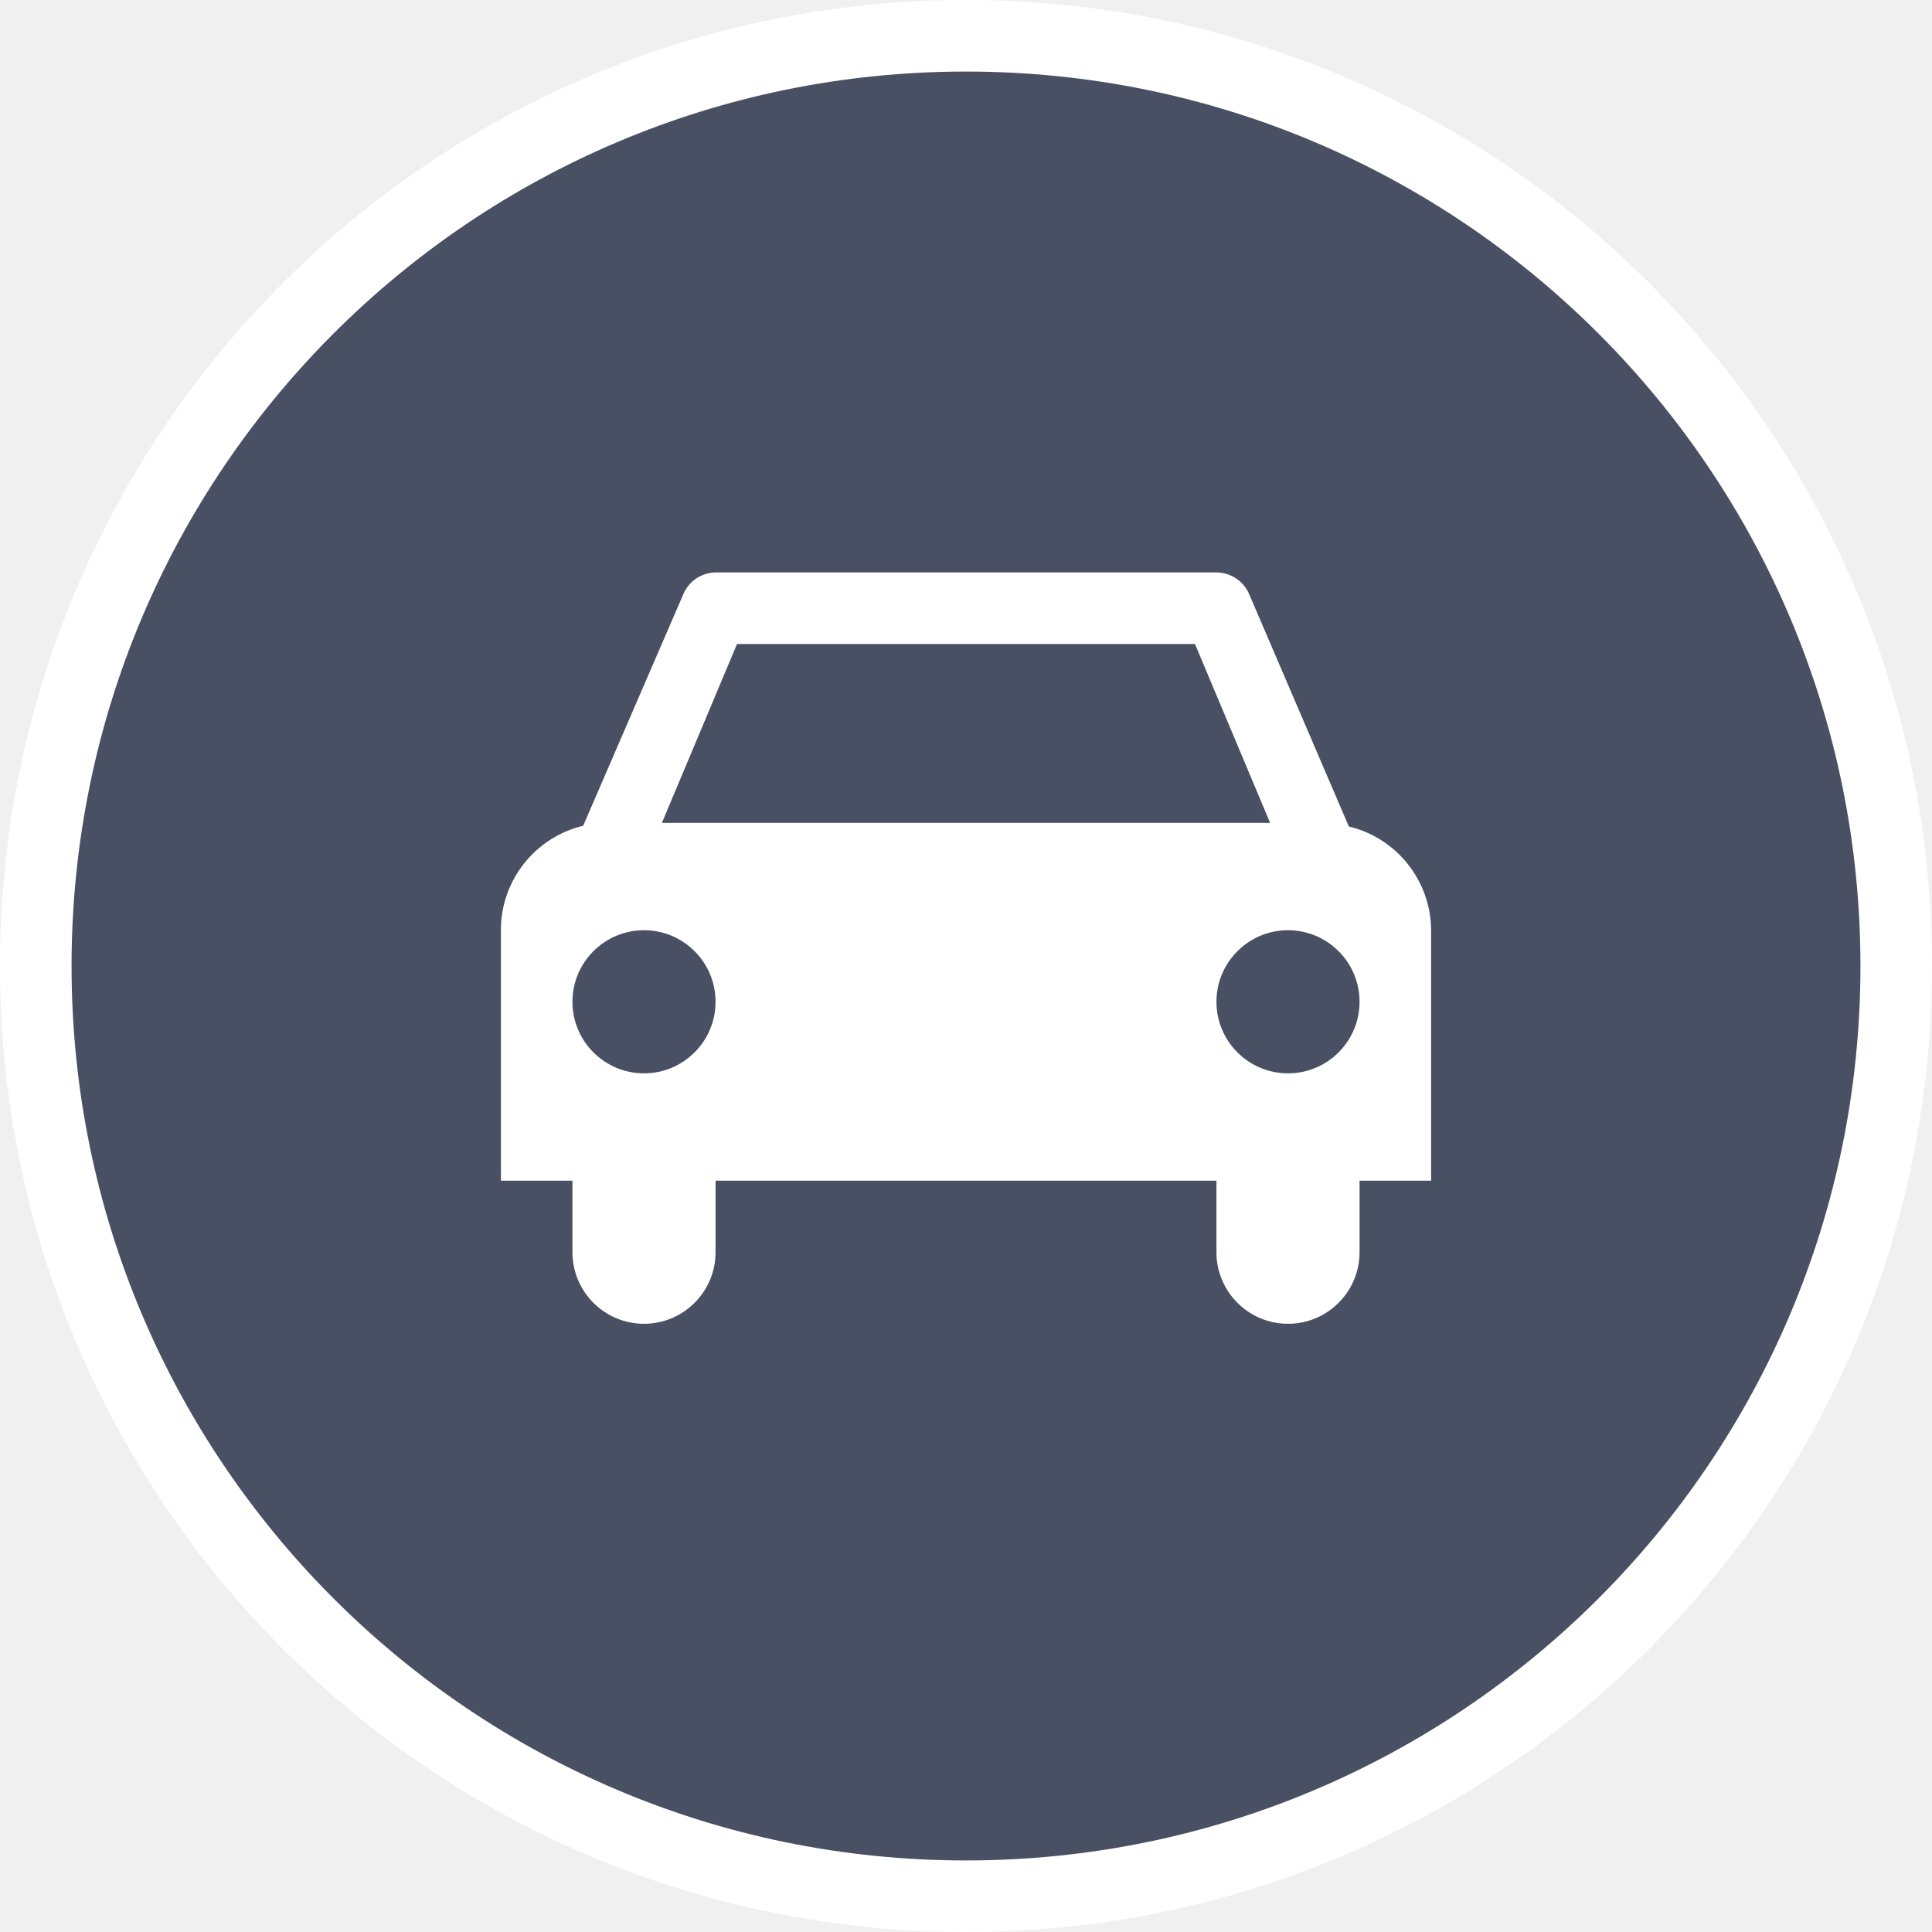
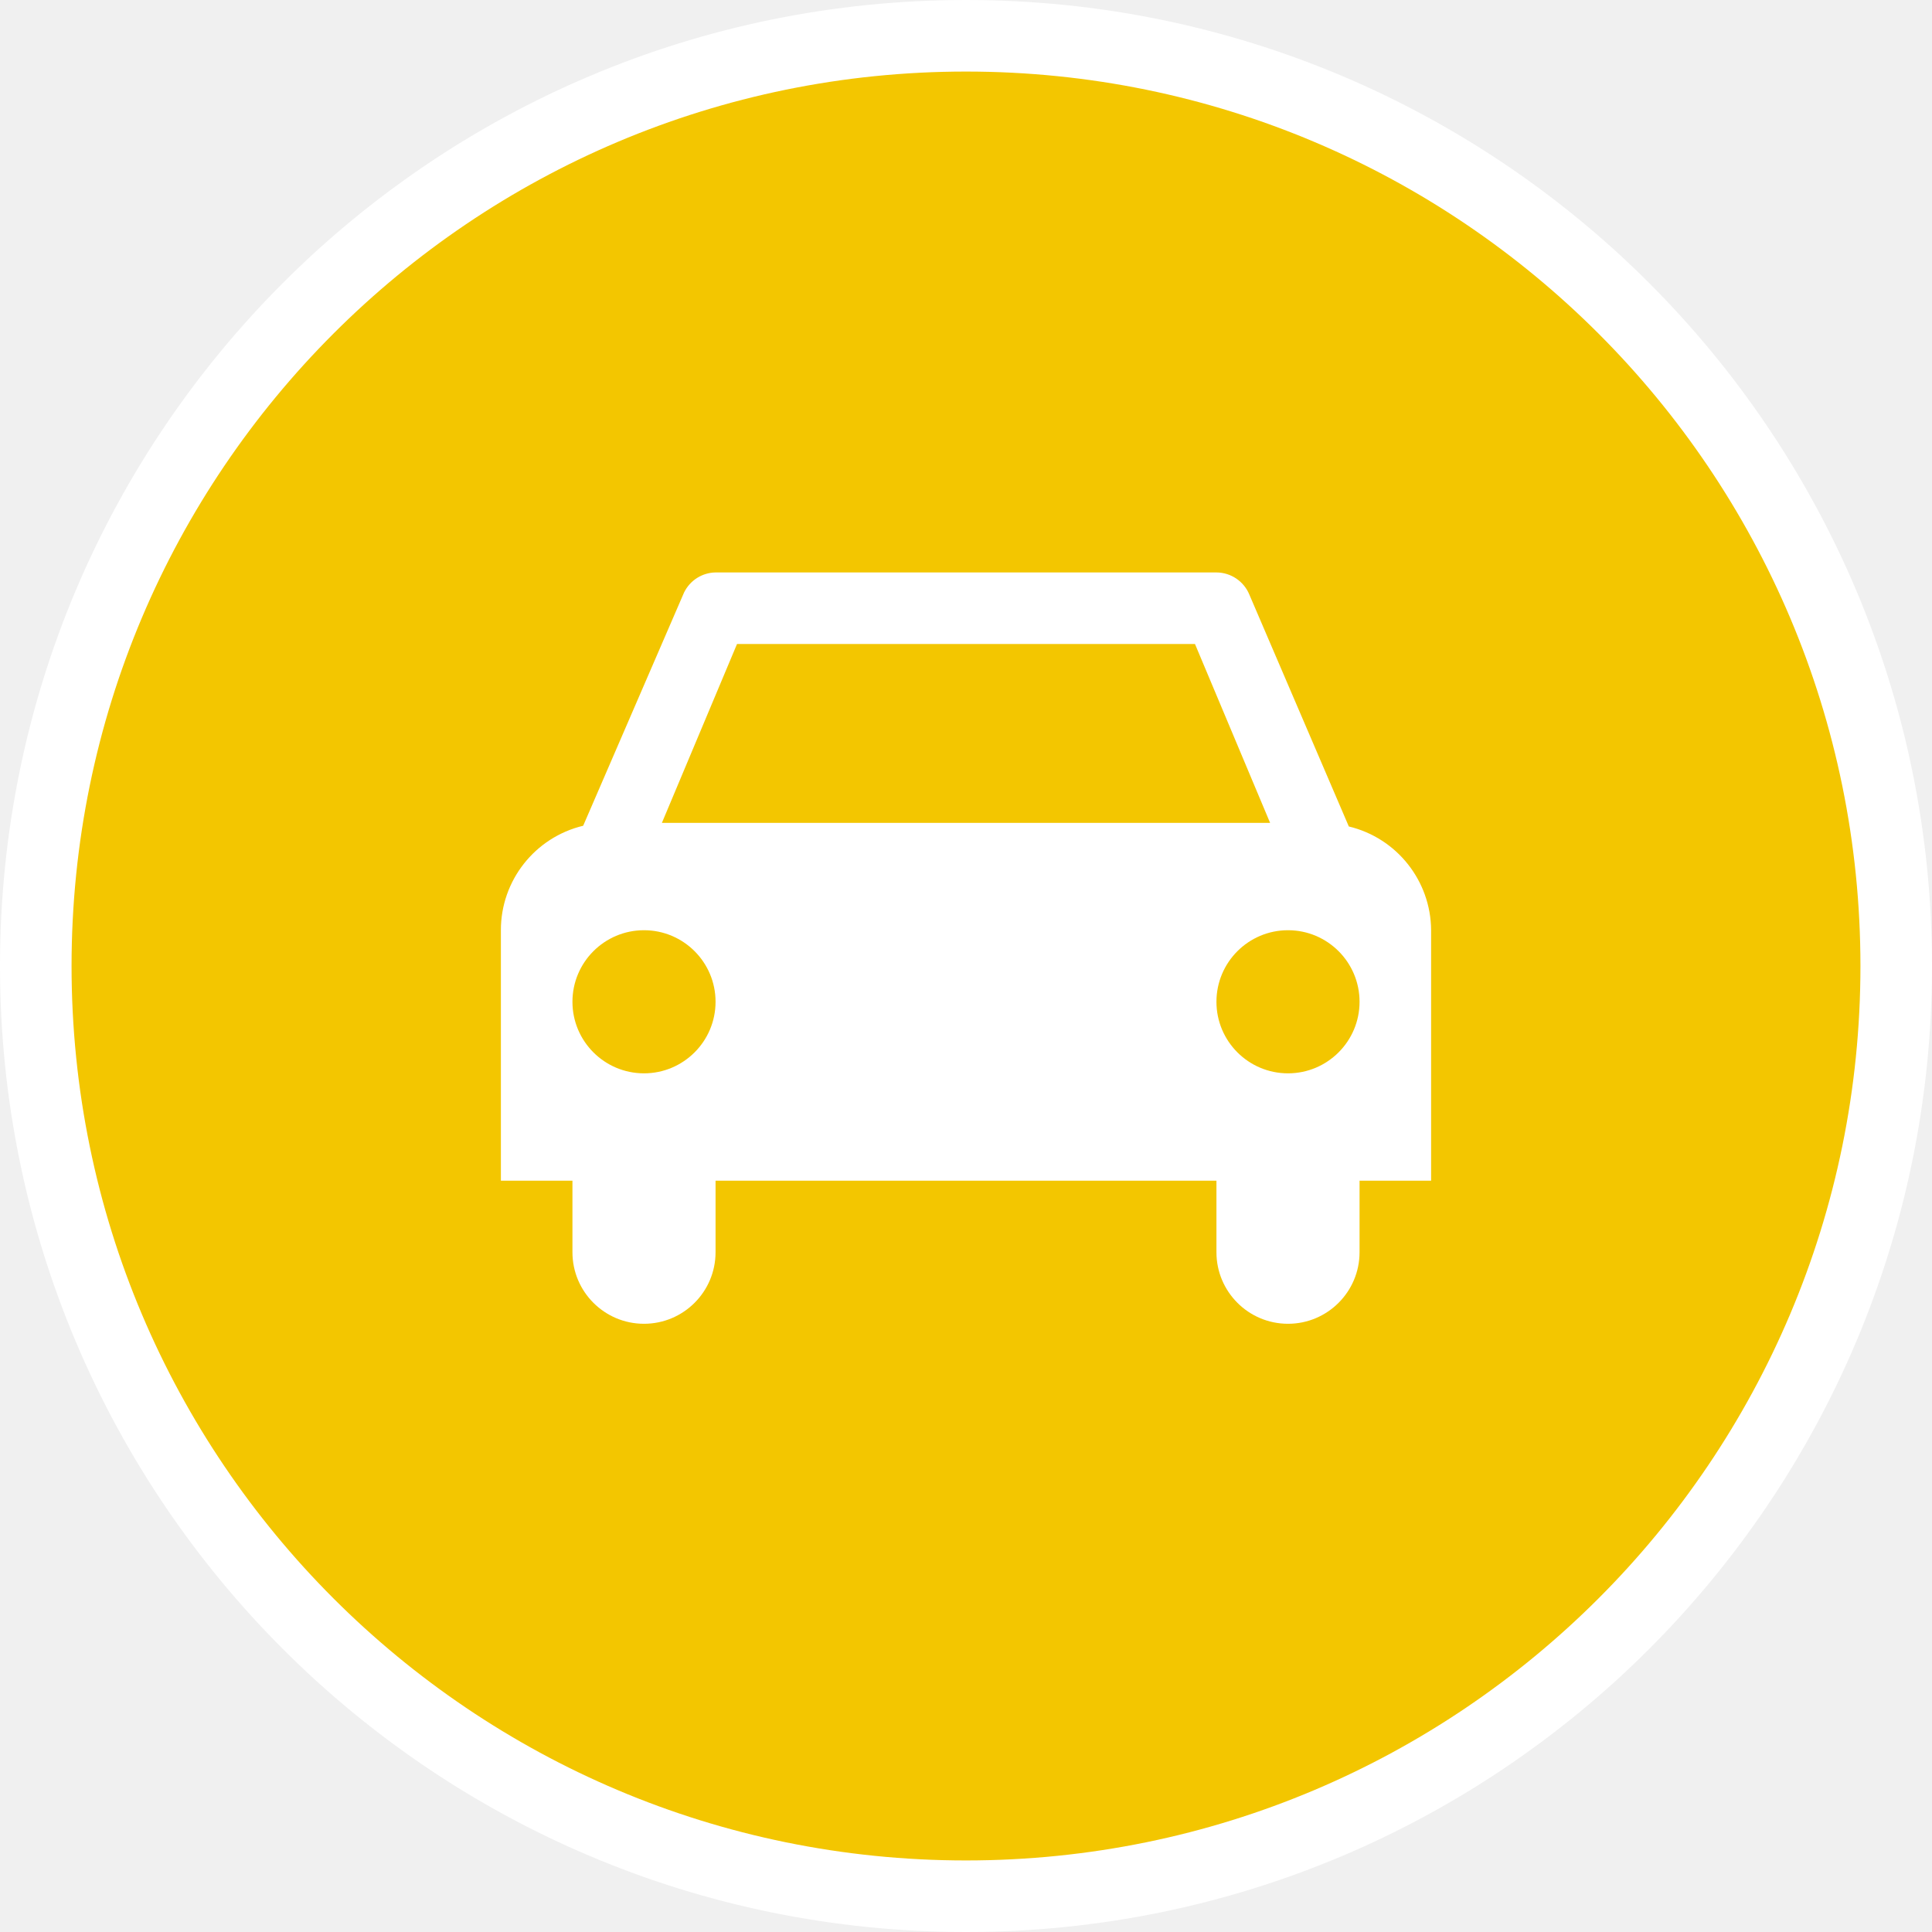
<svg xmlns="http://www.w3.org/2000/svg" viewBox="0 0 27 27" height="27" width="27">
  <rect fill="none" x="0" y="0" width="27" height="27" />
  <rect x="1" y="1" rx="12.5" ry="12.5" width="25" height="25" stroke="#ffffff" style="stroke-linejoin:round;stroke-miterlimit:4;" fill="#ffffff" stroke-width="2" />
-   <rect x="1" y="1" width="25" height="25" rx="12.5" ry="12.5" fill="#495063" />
+   <rect x="1" y="1" width="25" height="25" rx="12.5" ry="12.5" fill="#F3C600" />
  <path fill="#ffffff" transform="translate(6 6)" d="M14,7c-0.004-0.69-0.479-1.289-1.15-1.45l-1.39-3.24l0,0l0,0l0,0C11.383,2.123,11.202,2.001,11,2H4  C3.812,2.003,3.643,2.111,3.56,2.28l0,0l0,0l0,0L2.15,5.54C1.475,5.702,0.999,6.306,1,7v3.5h1v1c0,0.552,0.448,1,1,1  s1-0.448,1-1v-1h7v1c0,0.552,0.448,1,1,1s1-0.448,1-1v-1h1V7z M4.3,3h6.4l1.05,2.5h-8.5L4.3,3z M3,9C2.448,9,2,8.552,2,8  s0.448-1,1-1s1,0.448,1,1S3.552,9,3,9z M12,9c-0.552,0-1-0.448-1-1s0.448-1,1-1s1,0.448,1,1S12.552,9,12,9z" />
</svg>
